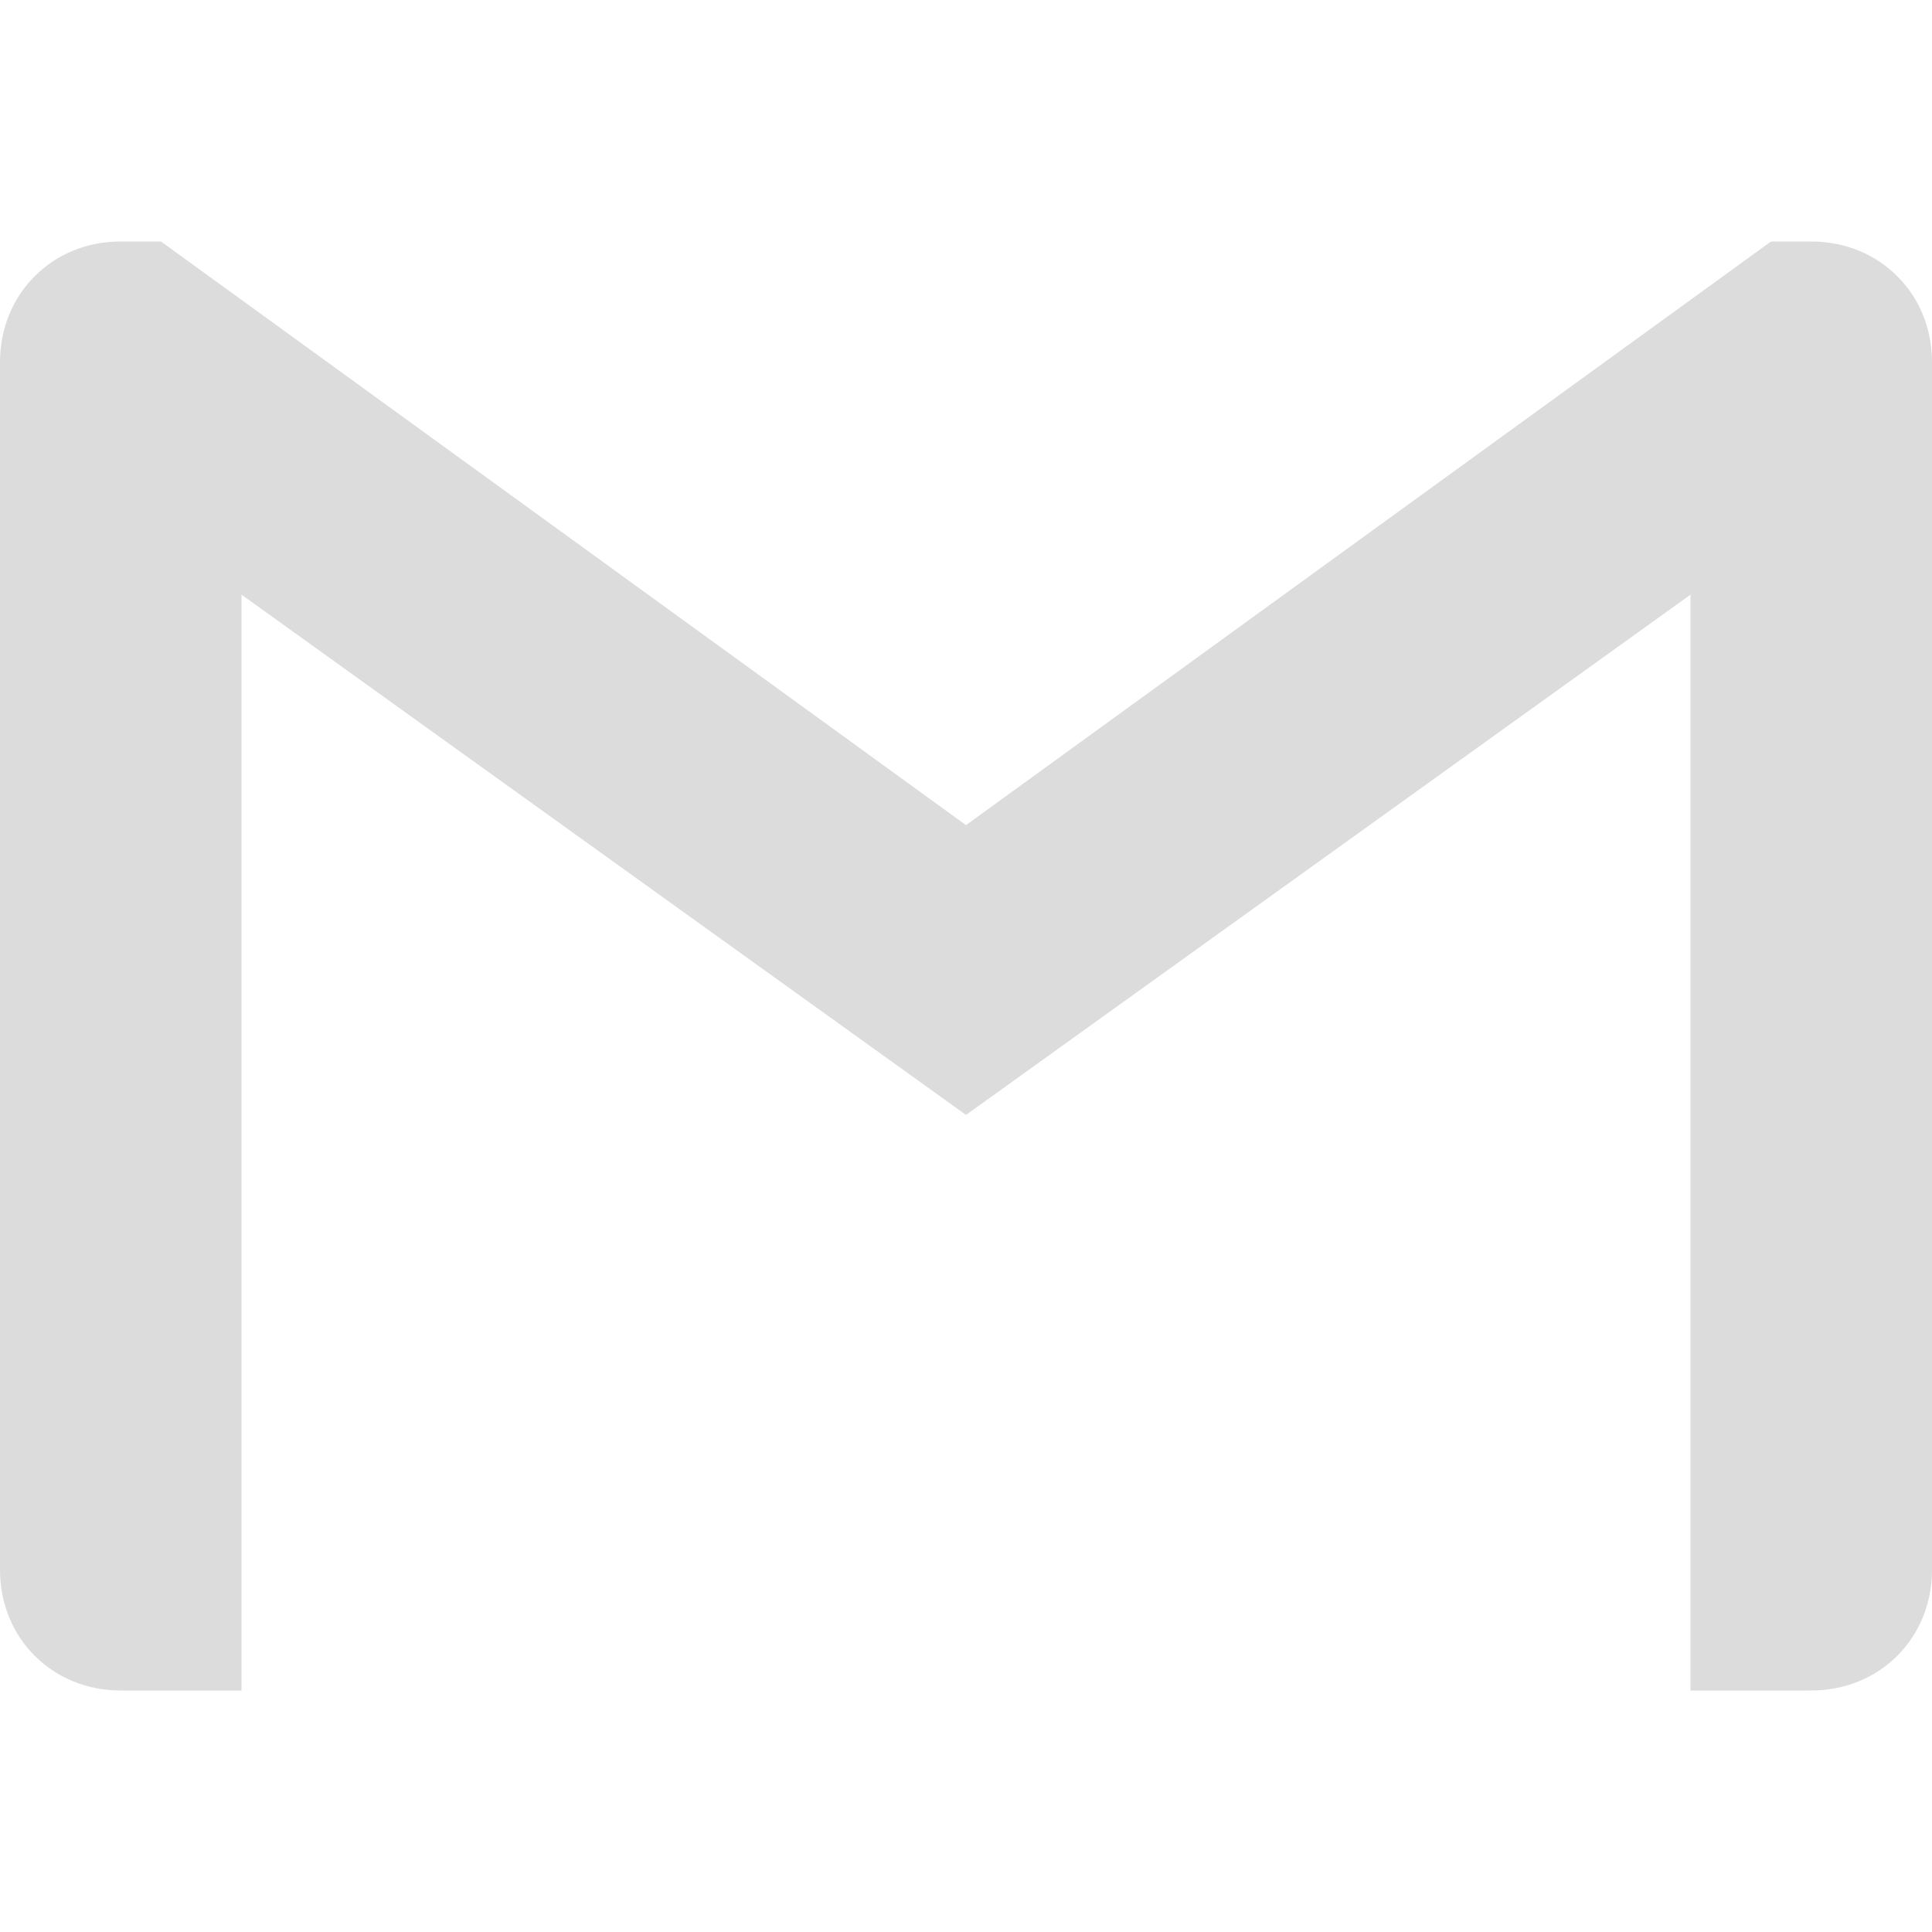
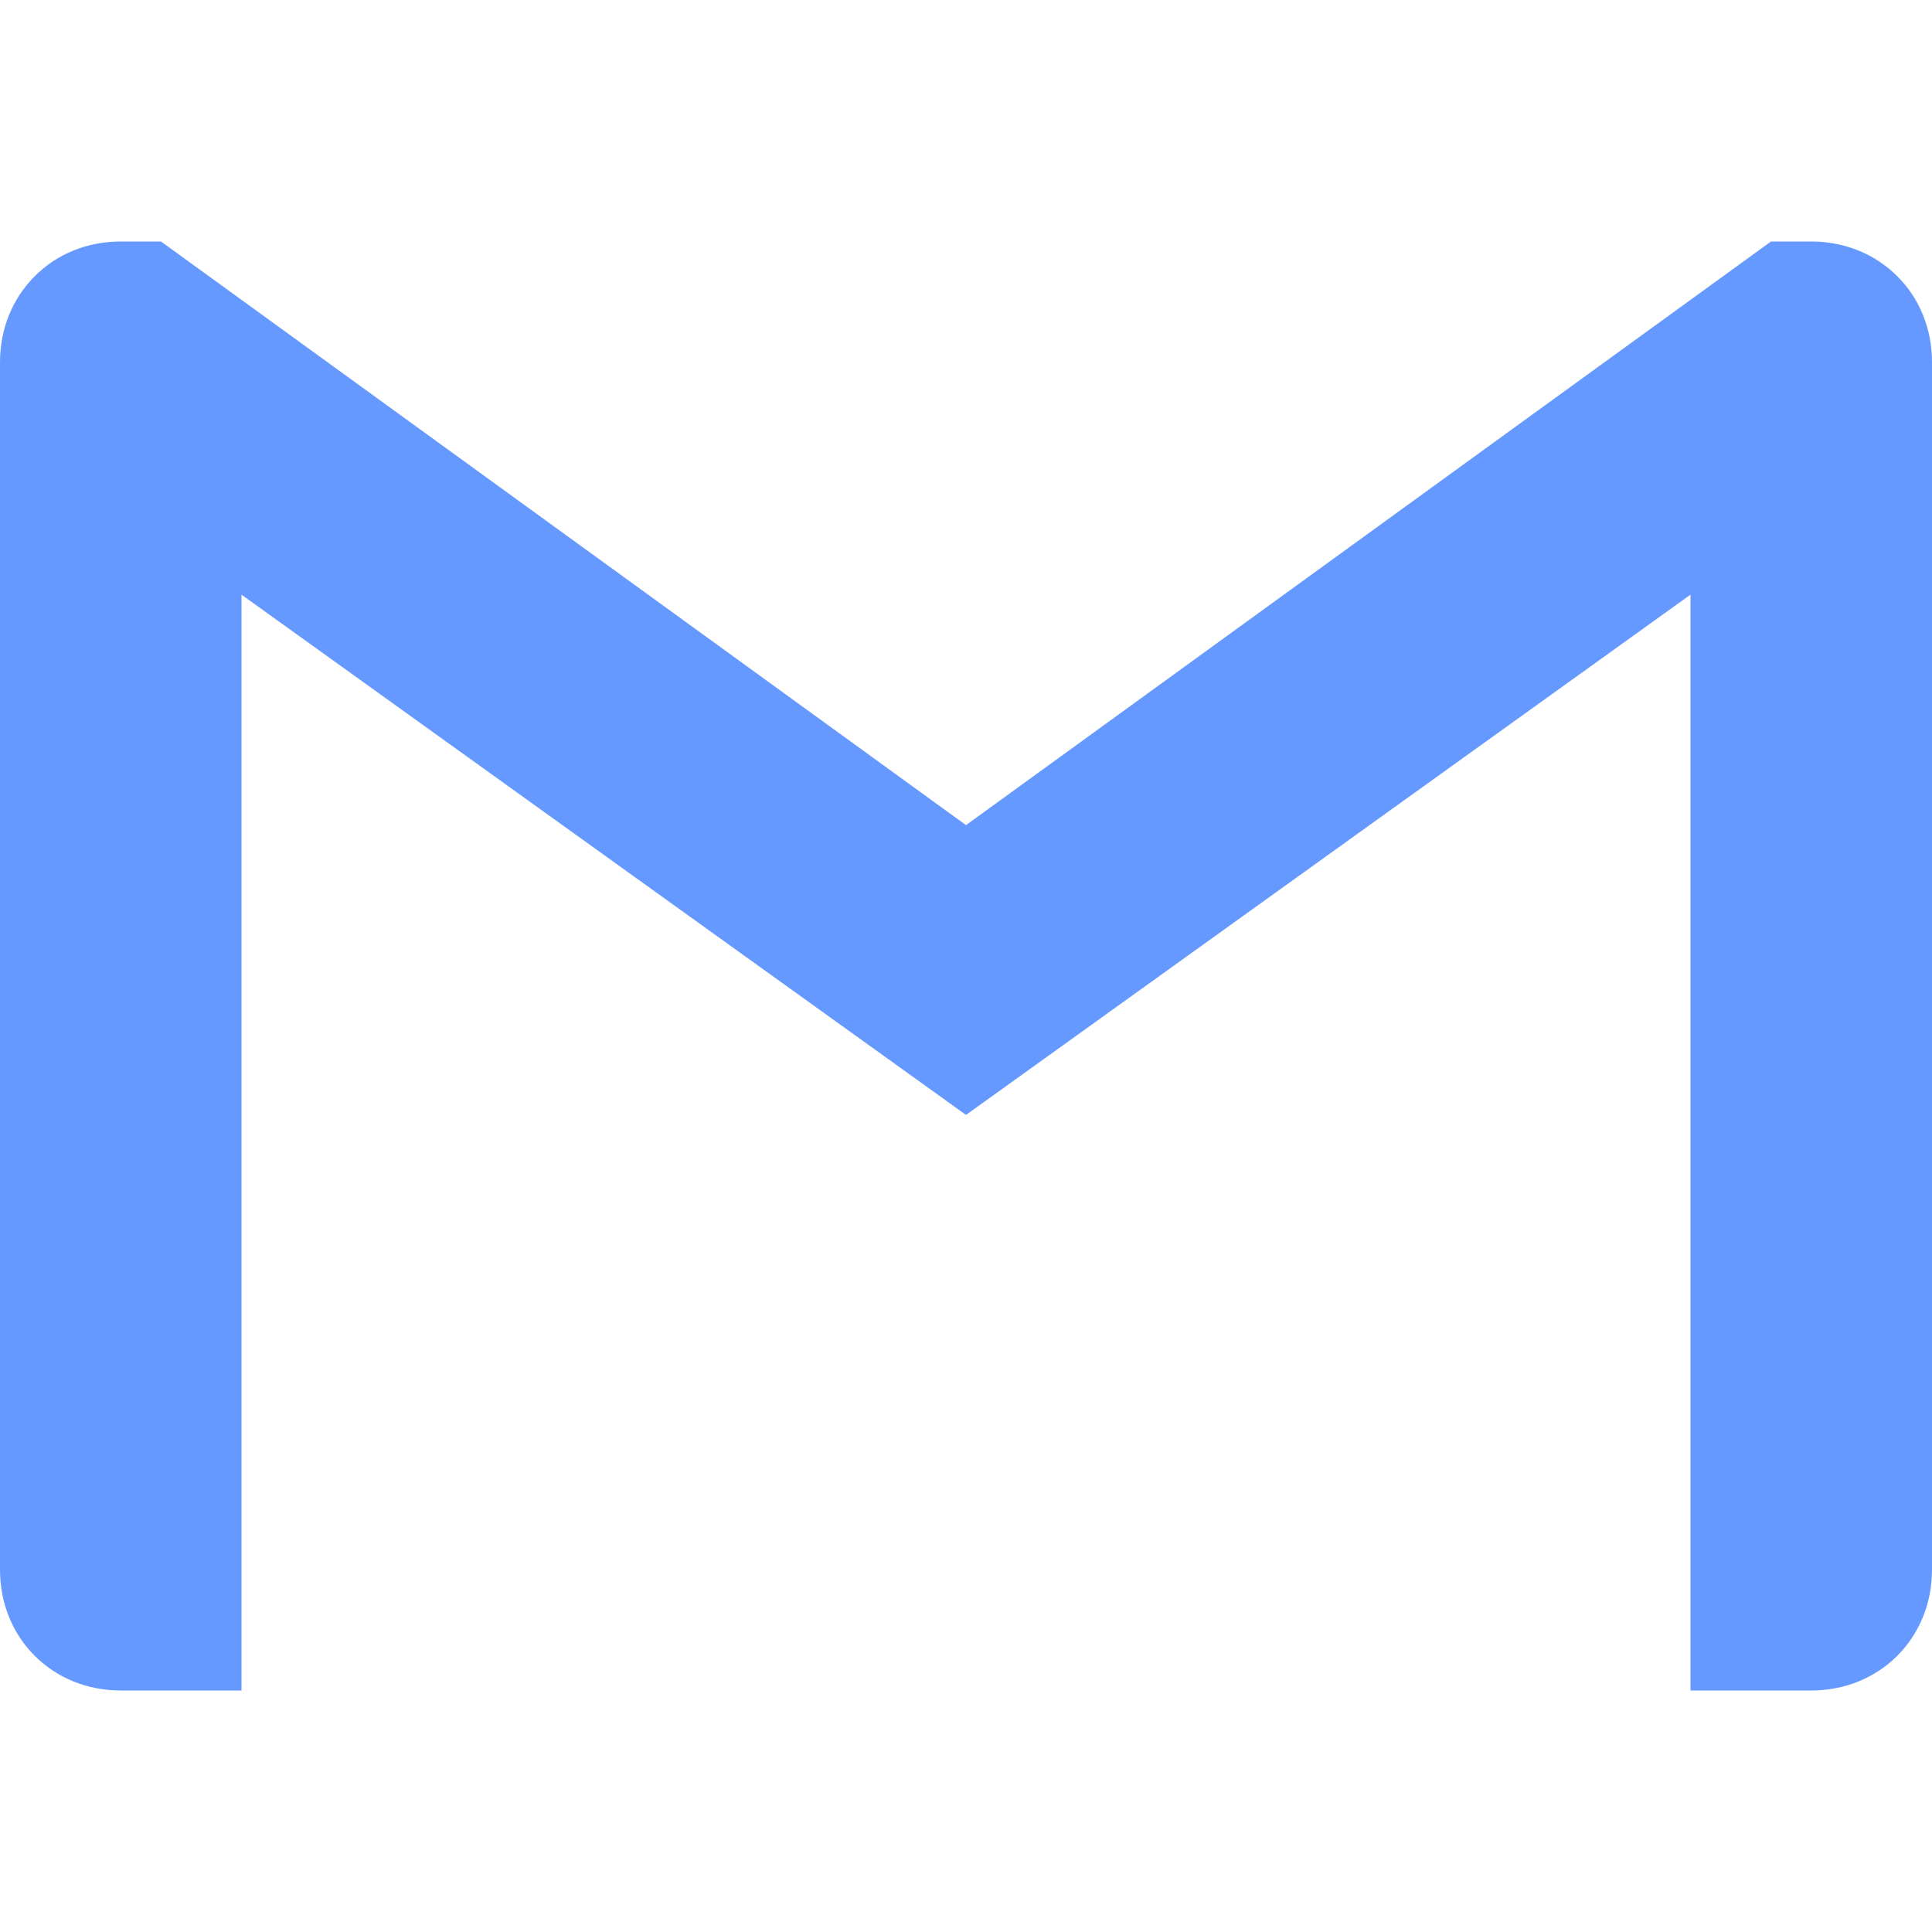
- <svg xmlns="http://www.w3.org/2000/svg" role="img" viewBox="0 0 24 24" fill="#dcdcdc">
+ <svg xmlns="http://www.w3.org/2000/svg" role="img" viewBox="0 0 24 24" fill="#6699ff">
  <path d="M24 4.5v15c0 .85-.65 1.5-1.5 1.5H21V7.387l-9 6.463-9-6.463V21H1.5C.649 21 0 20.35 0 19.5v-15c0-.425.162-.8.431-1.068C.7 3.16 1.076 3 1.5 3H2l10 7.25L22 3h.5c.425 0 .8.162 1.069.432.27.268.431.643.431 1.068z" />
</svg>
